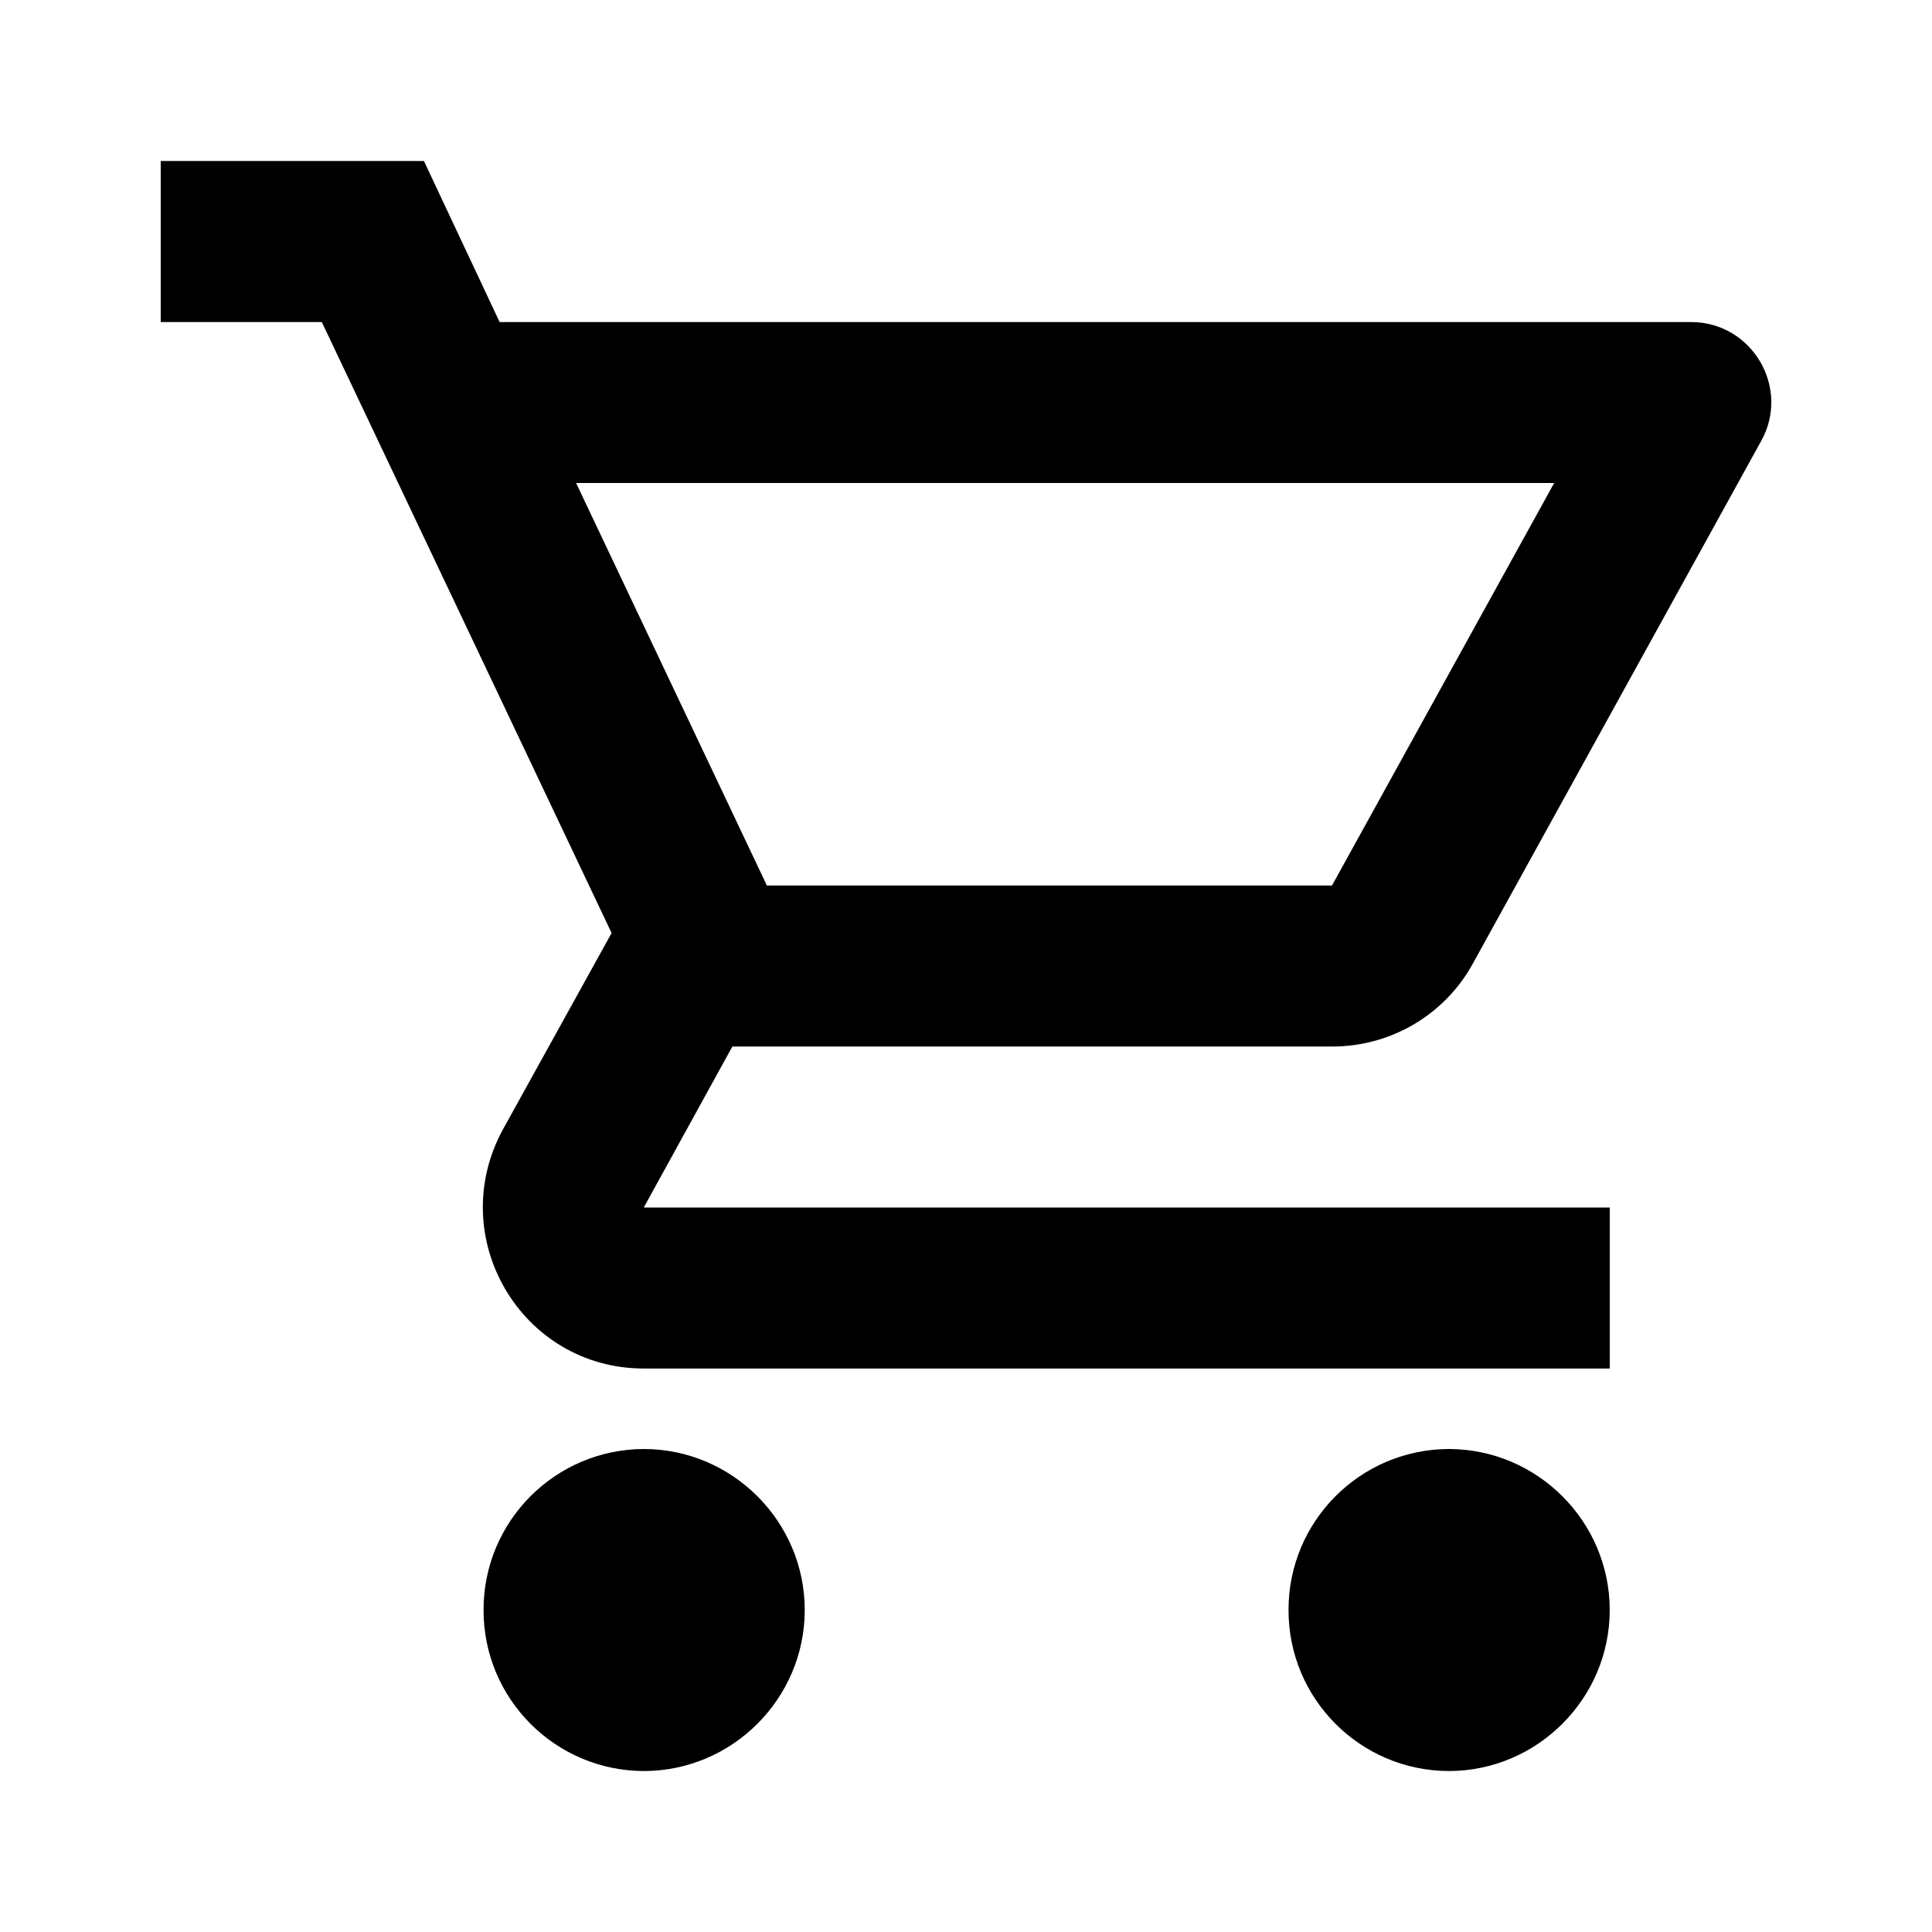
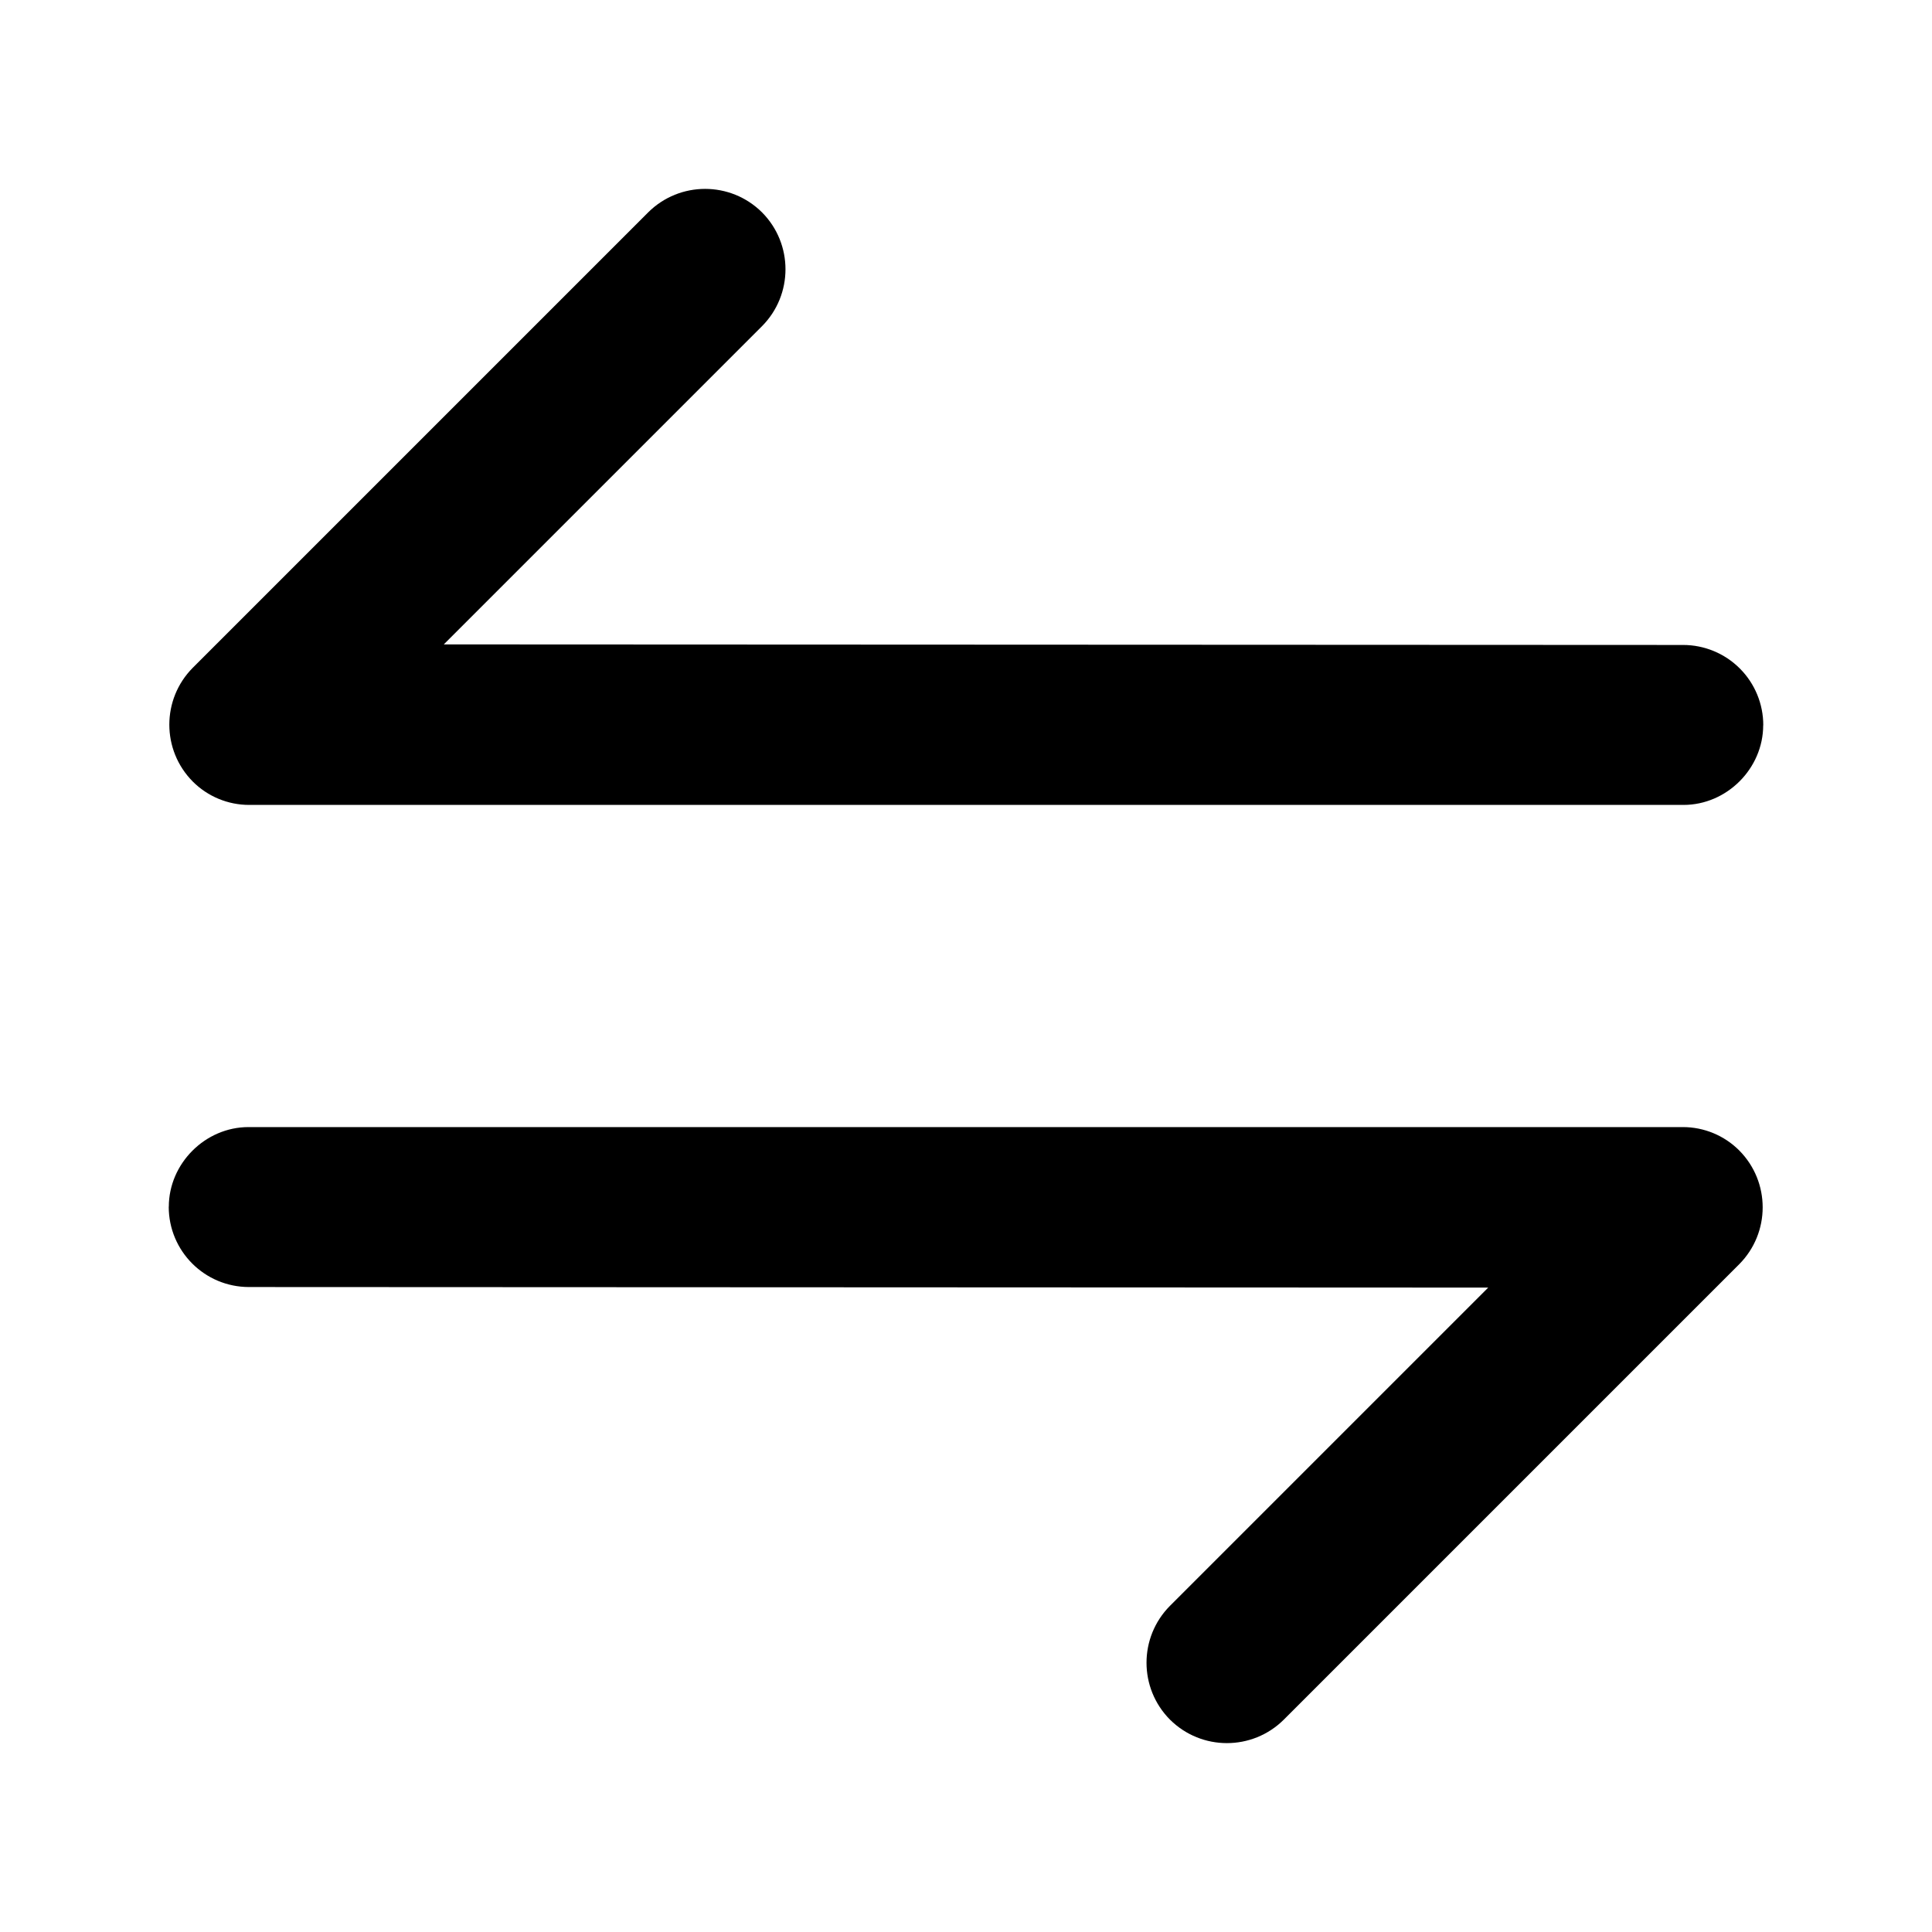
- <svg xmlns="http://www.w3.org/2000/svg" width="32" height="32" viewBox="0 0 32 32" fill="none">
-   <path d="M22.062 17.334c1 0 1.88-.547 2.333-1.374l4.774-8.653c.493-.88-.147-1.973-1.16-1.973H8.275L7.022 2.667h-4.36v2.667H5.33l4.8 10.12-1.8 3.253c-.974 1.787.306 3.96 2.333 3.96h16V20h-16l1.467-2.666h9.933zM9.542 8h16.2l-3.68 6.667h-9.36L9.542 8zm1.12 16a2.663 2.663 0 0 0-2.653 2.667 2.663 2.663 0 0 0 2.653 2.667c1.467 0 2.667-1.2 2.667-2.667 0-1.467-1.2-2.667-2.667-2.667zm13.333 0a2.663 2.663 0 0 0-2.653 2.667 2.663 2.663 0 0 0 2.653 2.667c1.467 0 2.667-1.2 2.667-2.667 0-1.467-1.2-2.667-2.667-2.667z" fill="currentColor" />
+ <svg xmlns="http://www.w3.org/2000/svg" width="24" height="24" viewBox="0 0 24 24" fill="none">
+   <g clip-path="url(#clip0_19681_20608)" fill="currentColor">
+     <path d="M21.904 9.01a.996.996 0 0 0-.997-.998L5.513 8.005l3.953-3.953a1.003 1.003 0 0 0 0-1.414 1.003 1.003 0 0 0-1.414 0L2.395 8.295a1.003 1.003 0 0 0 0 1.414.99.99 0 0 0 .7.29h17.818c.538 0 .99-.452.99-.99zM2.096 14.99c0 .552.446.998.997.998l15.394.007-3.953 3.953a1.003 1.003 0 0 0 0 1.414 1.003 1.003 0 0 0 1.414 0l5.657-5.657a1.003 1.003 0 0 0 0-1.414.99.99 0 0 0-.7-.29H3.087c-.538 0-.99.453-.99.99z" />
+   </g>
+   <defs>
+     <clipPath id="clip0_19681_20608">
+       <path fill="currentColor" d="M0 0h24v24H0z" />
+     </clipPath>
+   </defs>
</svg>
